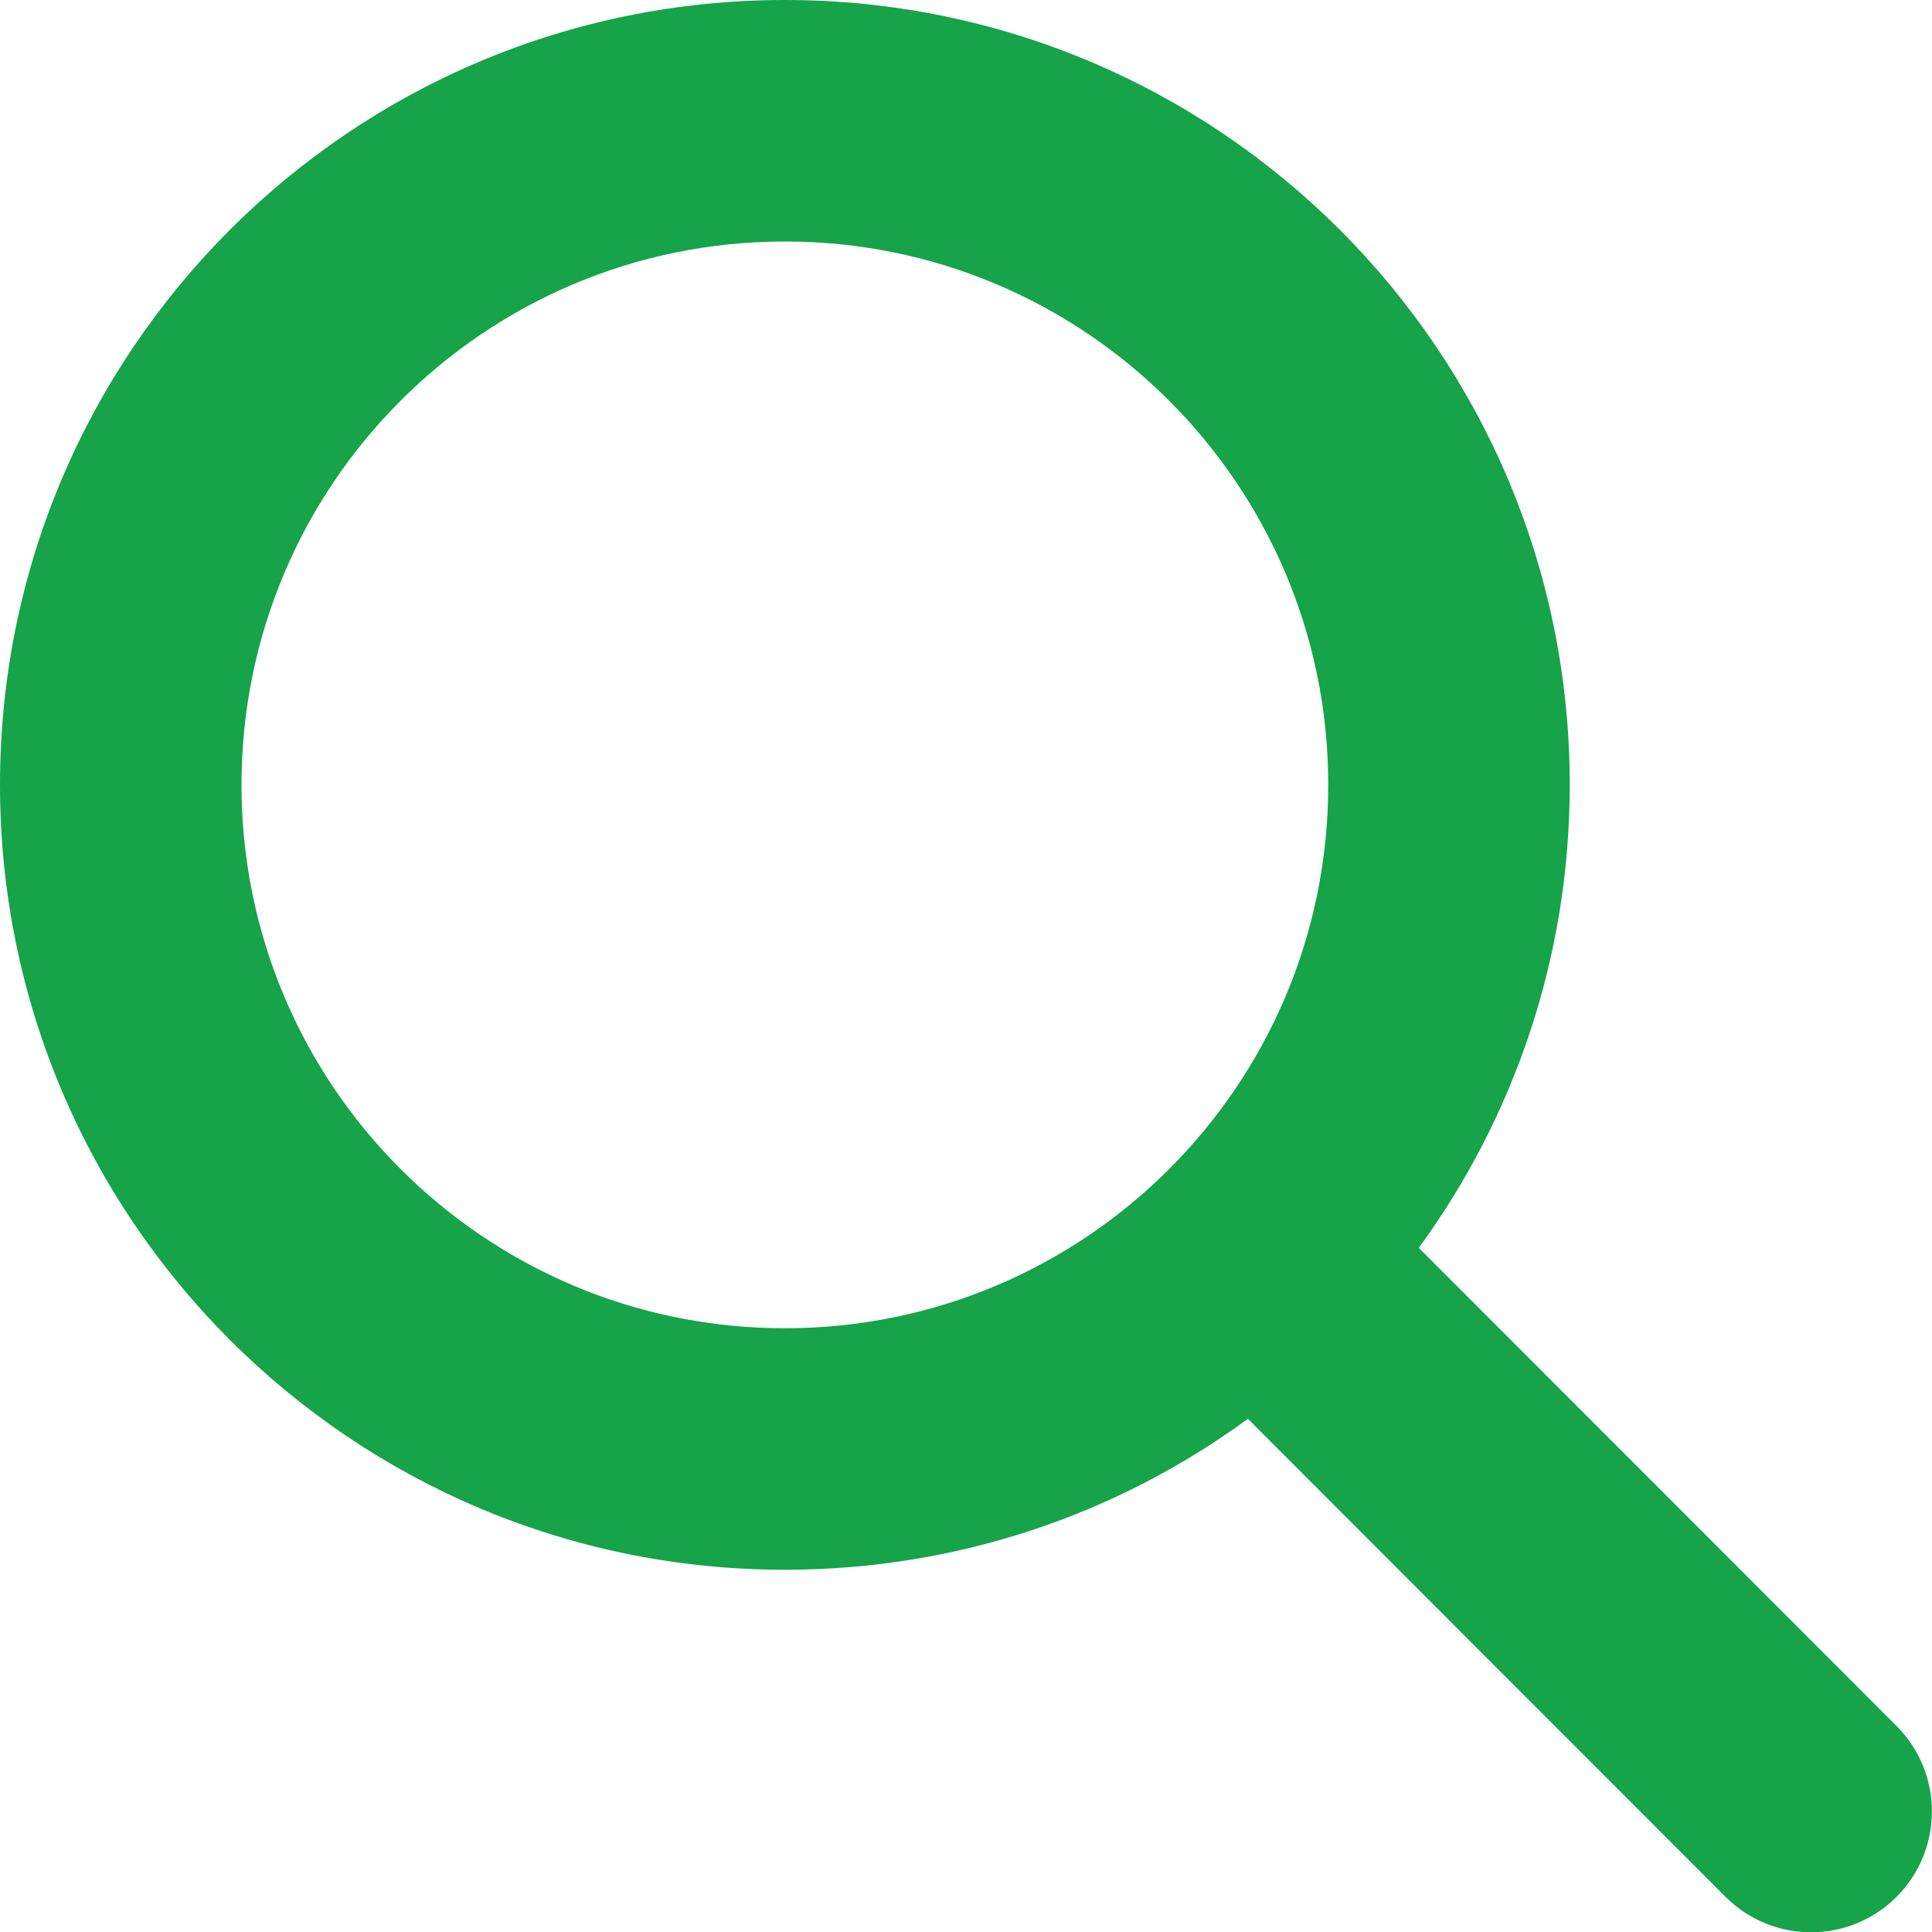
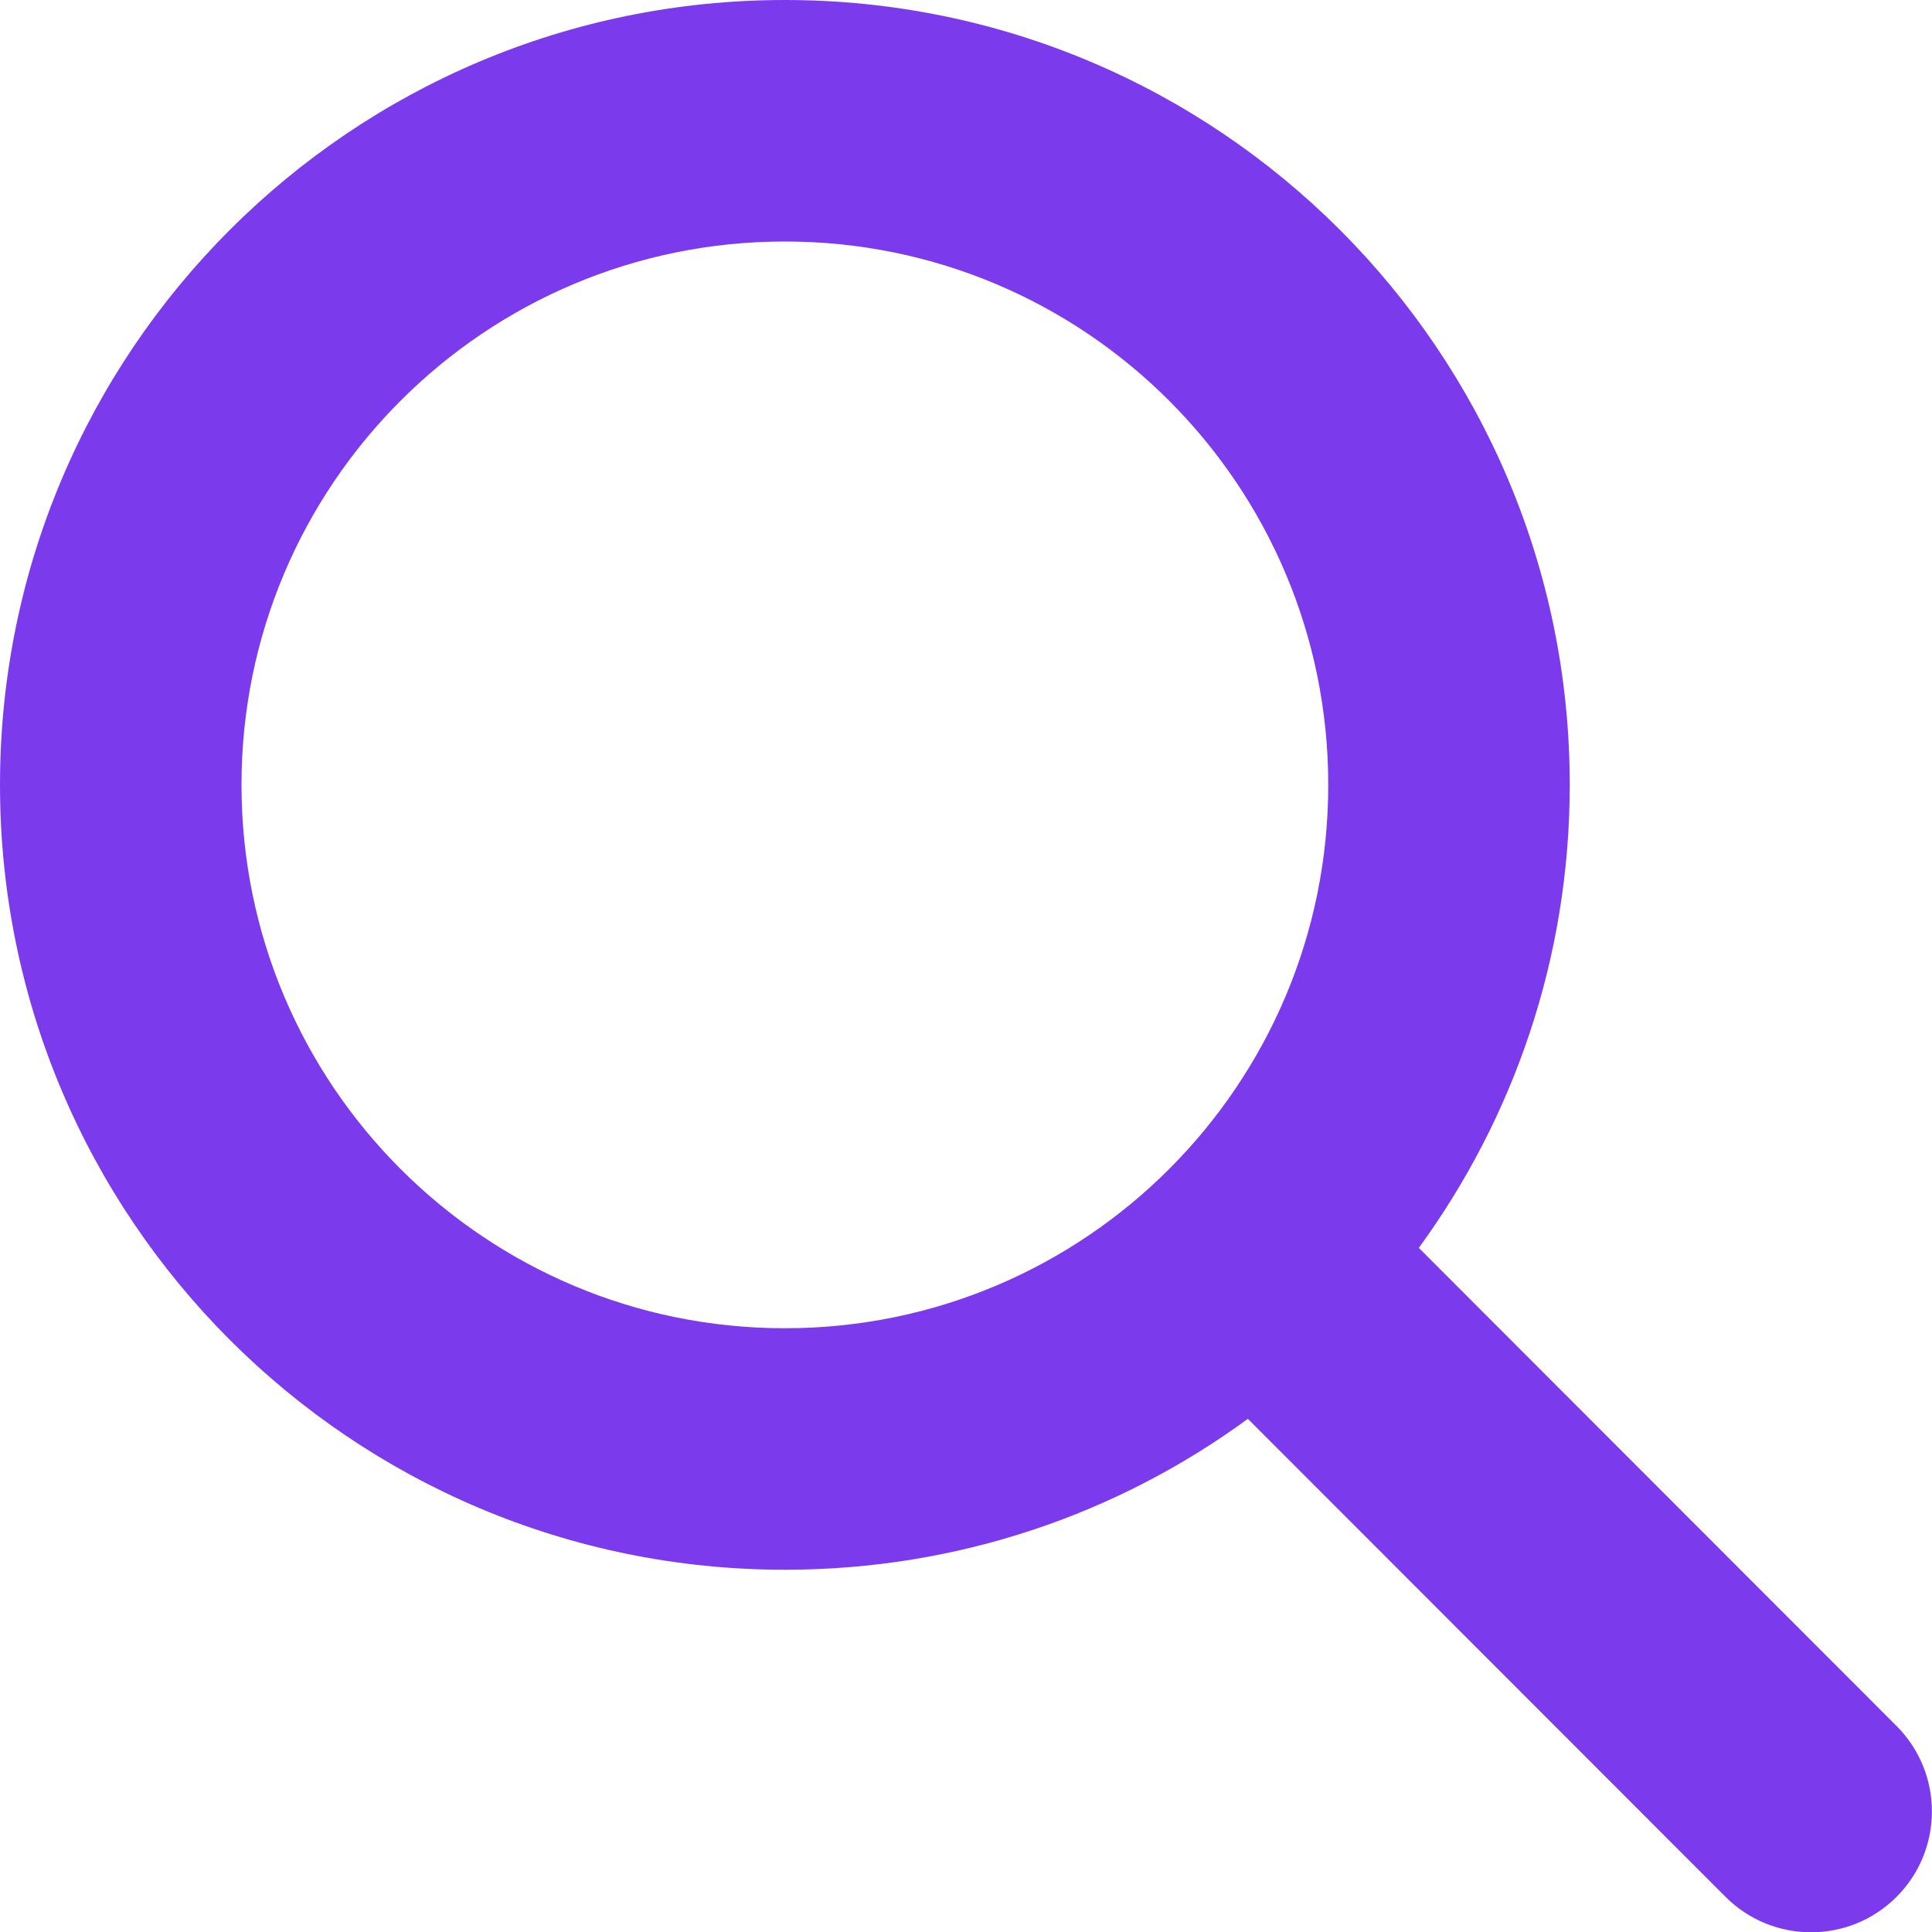
<svg xmlns="http://www.w3.org/2000/svg" viewBox="0 0 512 512">
-   <path d="M416 208c0 45.9-14.9 88.3-40 122.7L502.6 457.4c12.5 12.5 12.5 32.8 0 45.3s-32.8 12.5-45.3 0L330.7 376c-34.4 25.2-76.8 40-122.7 40C93.1 416 0 322.9 0 208S93.1 0 208 0S416 93.1 416 208zM208 352a144 144 0 1 0 0-288 144 144 0 1 0 0 288z" fill="#16A34A" />
+   <path d="M416 208c0 45.9-14.9 88.3-40 122.7L502.6 457.4c12.5 12.5 12.5 32.8 0 45.3s-32.8 12.5-45.3 0L330.7 376c-34.4 25.2-76.8 40-122.7 40C93.1 416 0 322.9 0 208S93.1 0 208 0S416 93.1 416 208zM208 352a144 144 0 1 0 0-288 144 144 0 1 0 0 288z" fill="#7c3aed" />
</svg>
